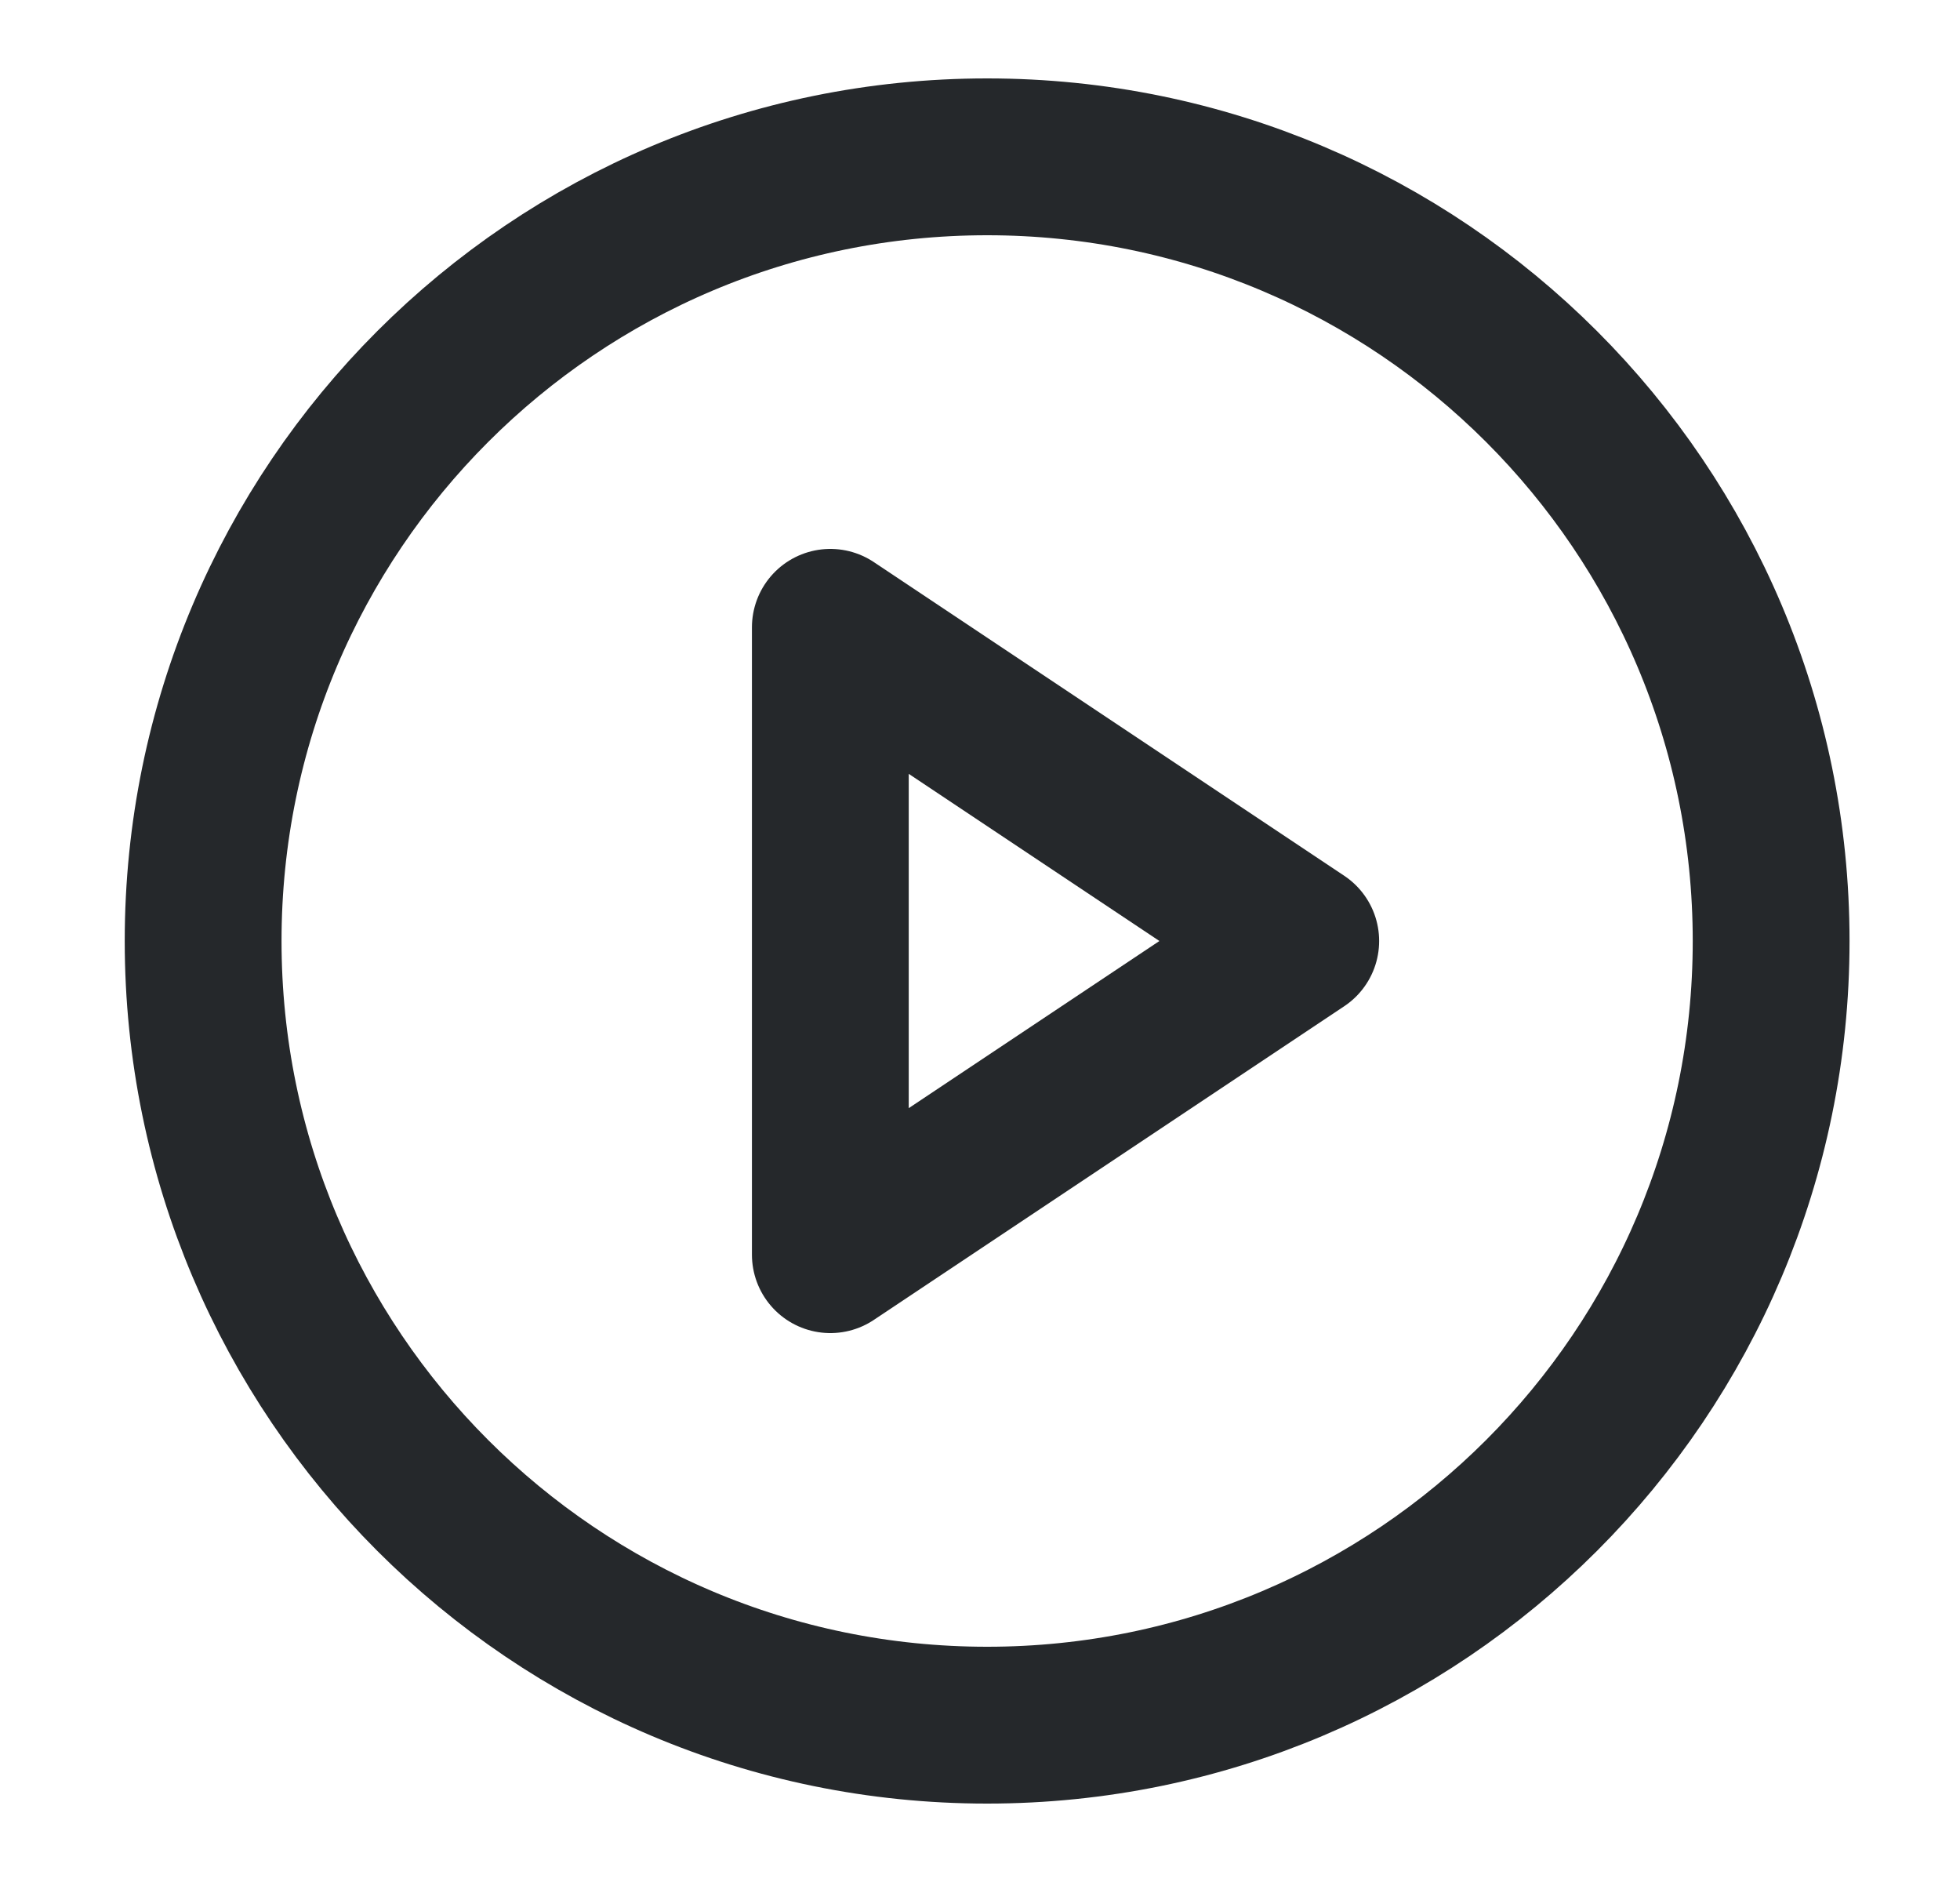
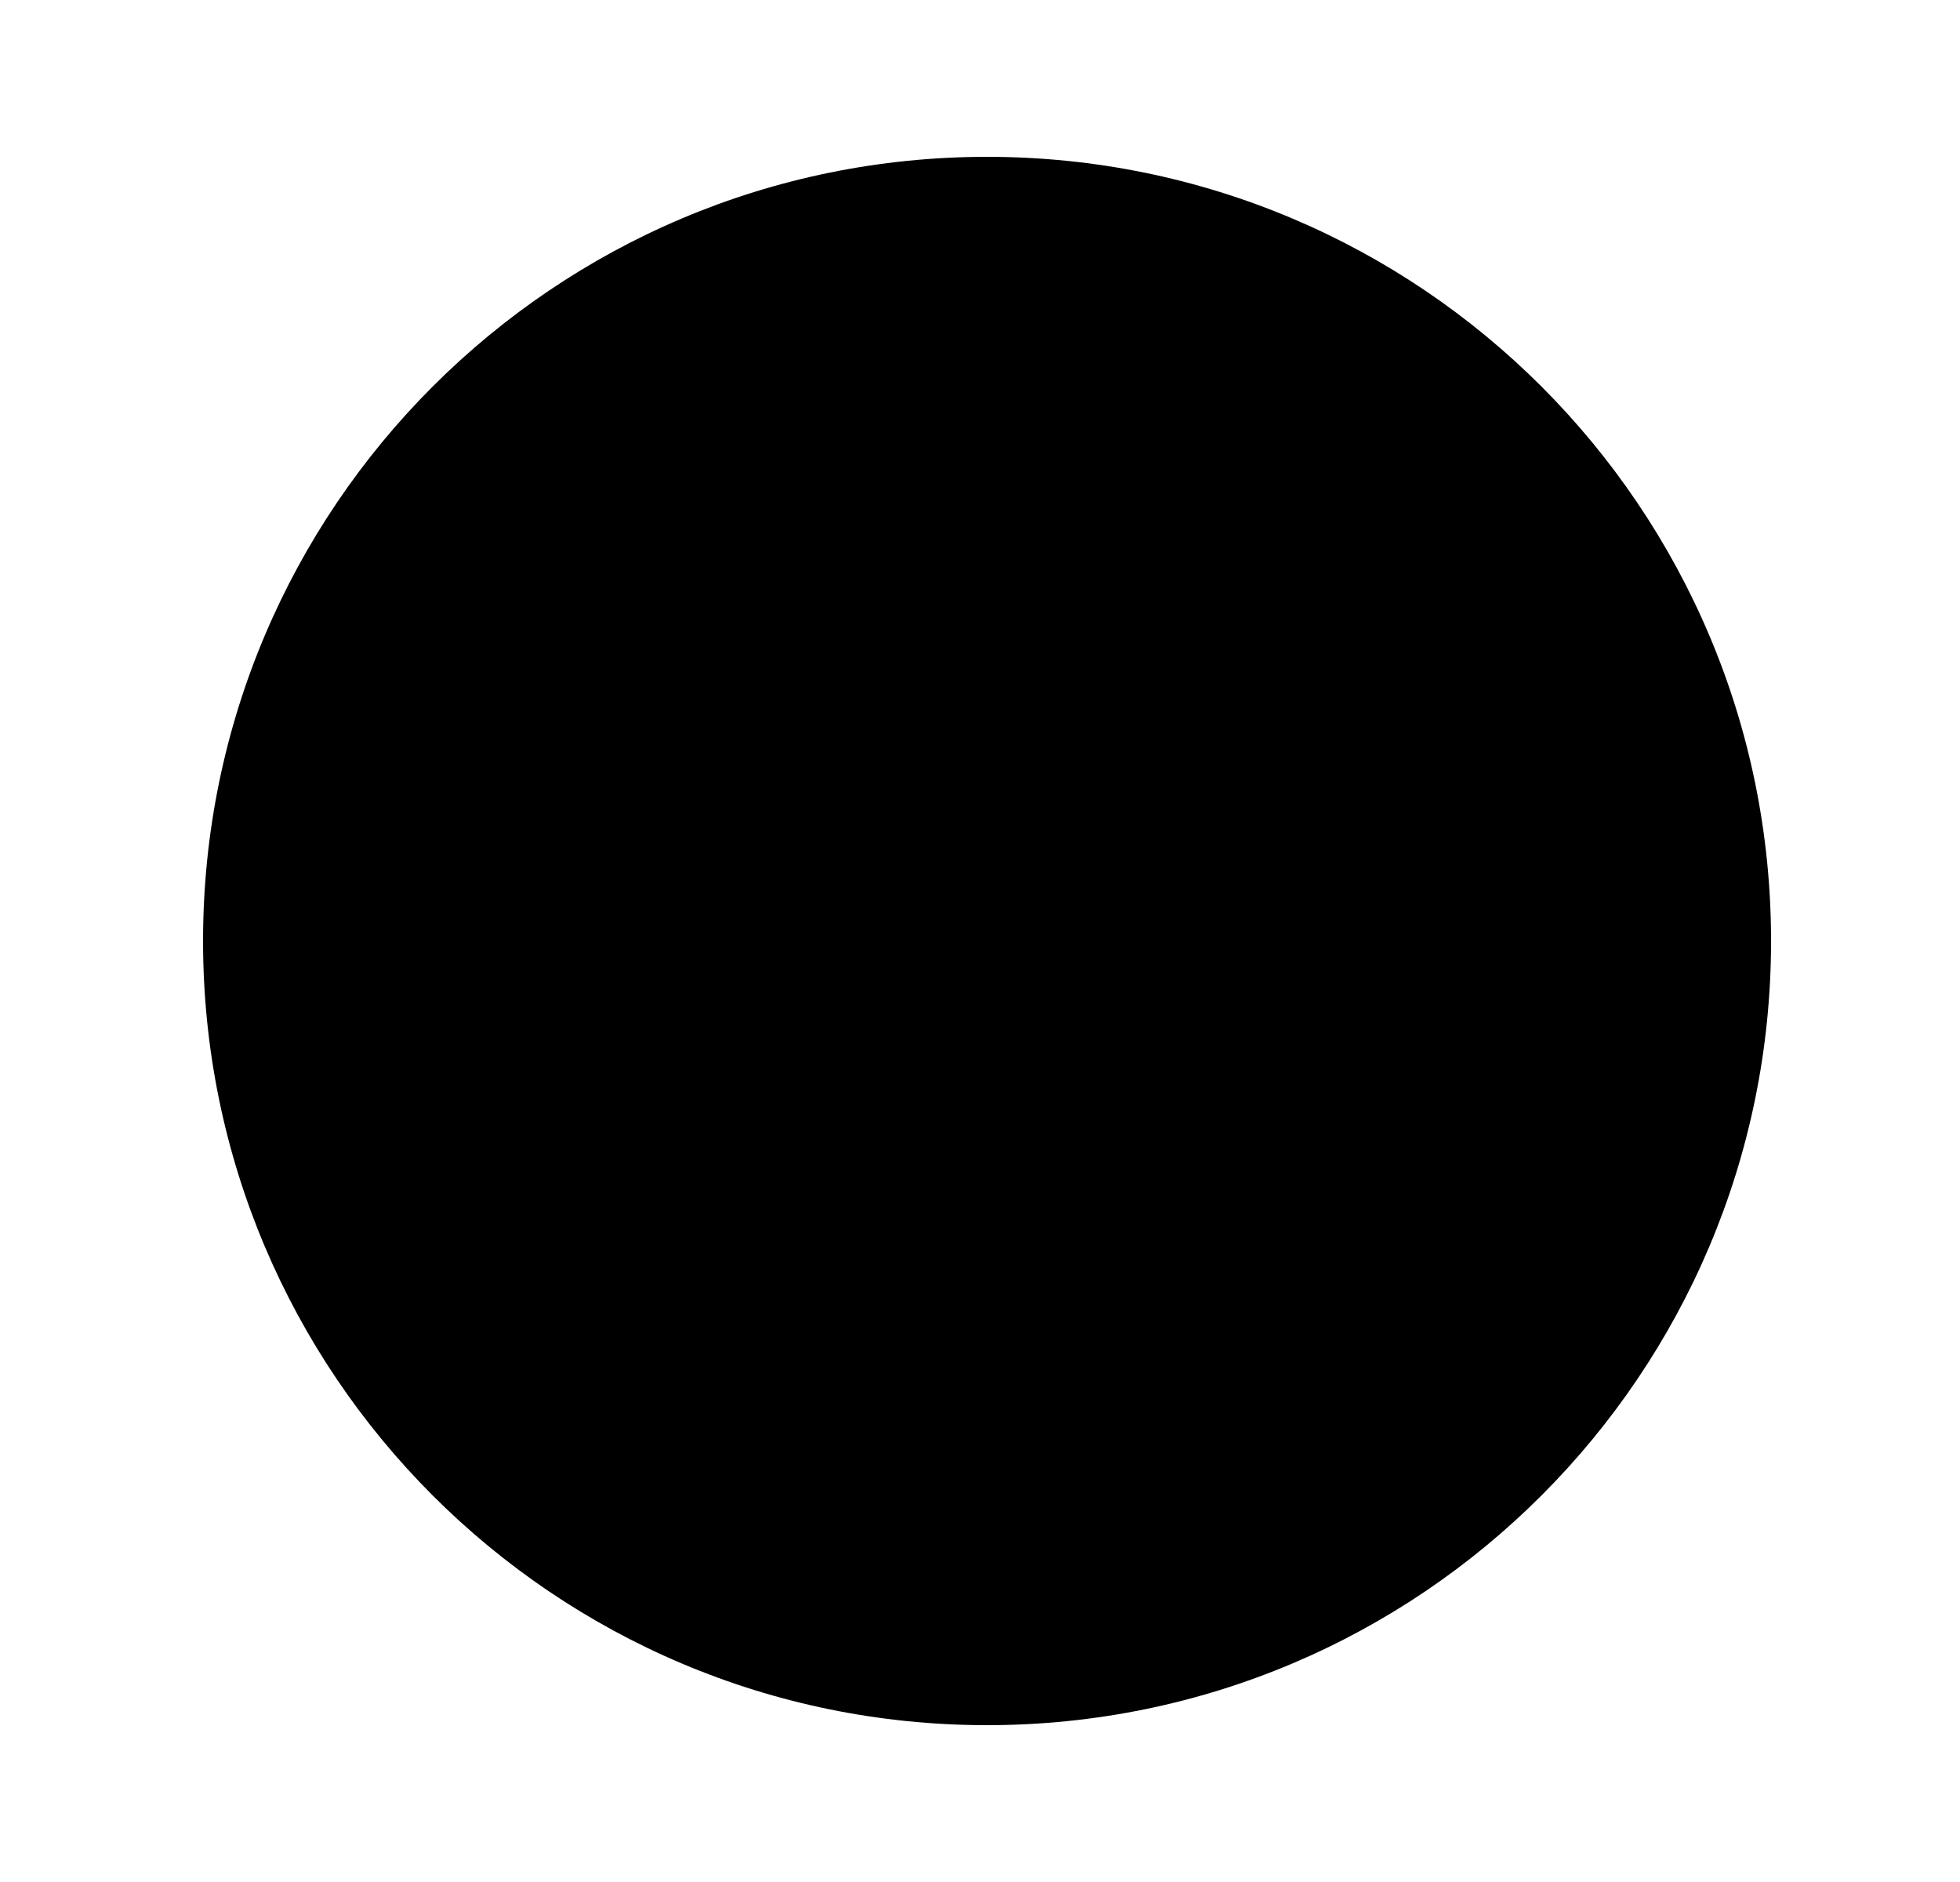
- <svg xmlns="http://www.w3.org/2000/svg" width="25" height="24" viewBox="0 0 25 24" fill="none">
-   <path d="M12.591 22C18.114 22 22.591 17.523 22.591 12C22.591 6.477 18.114 2 12.591 2C7.068 2 2.591 6.477 2.591 12C2.591 17.523 7.068 22 12.591 22Z" stroke="#25282B" stroke-width="2" stroke-linecap="round" stroke-linejoin="round" />
-   <path d="M10.591 8L16.591 12L10.591 16V8Z" stroke="#25282B" stroke-width="2" stroke-linecap="round" stroke-linejoin="round" />
+ <svg xmlns="http://www.w3.org/2000/svg" viewBox="0 0 25 24">
+   <path stroke-linecap="round" stroke-linejoin="round" stroke-width="2" d="M12.59 22c5.524 0 10-4.477 10-10s-4.476-10-10-10c-5.522 0-10 4.477-10 10s4.478 10 10 10Z" />
+   <path stroke-linecap="round" stroke-linejoin="round" stroke-width="2" d="m10.59 8 6 4-6 4V8Z" />
</svg>
